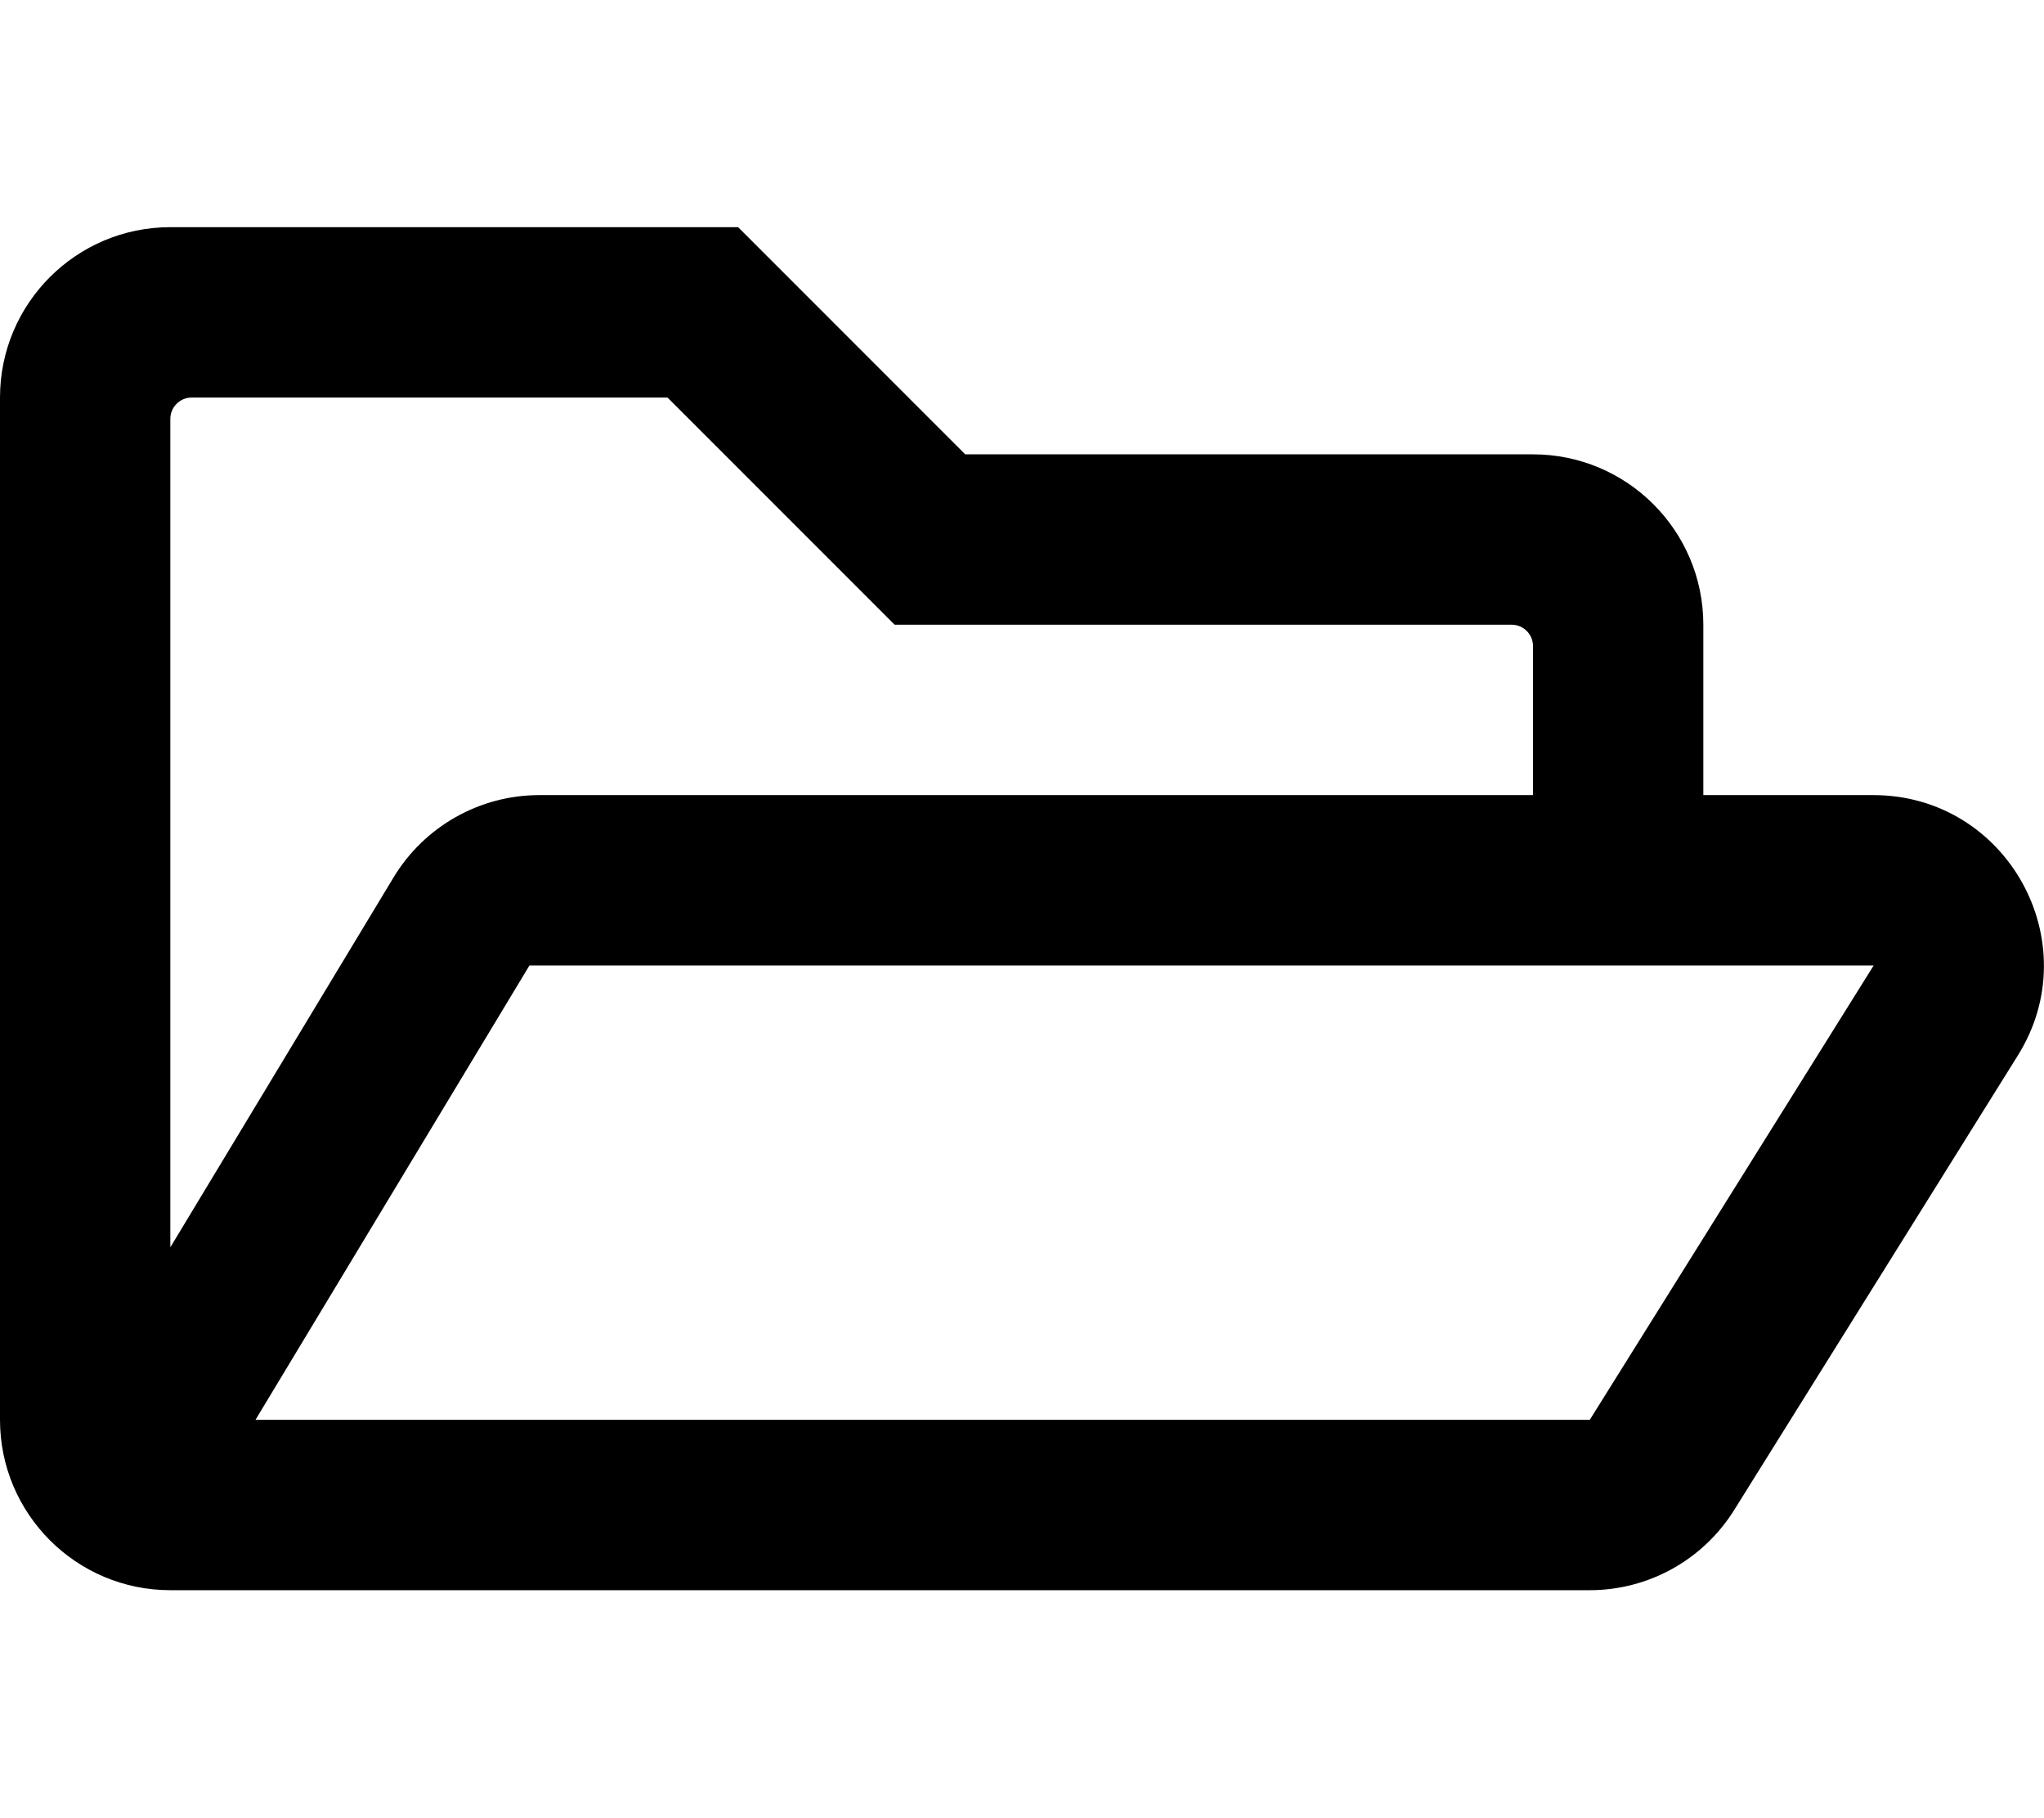
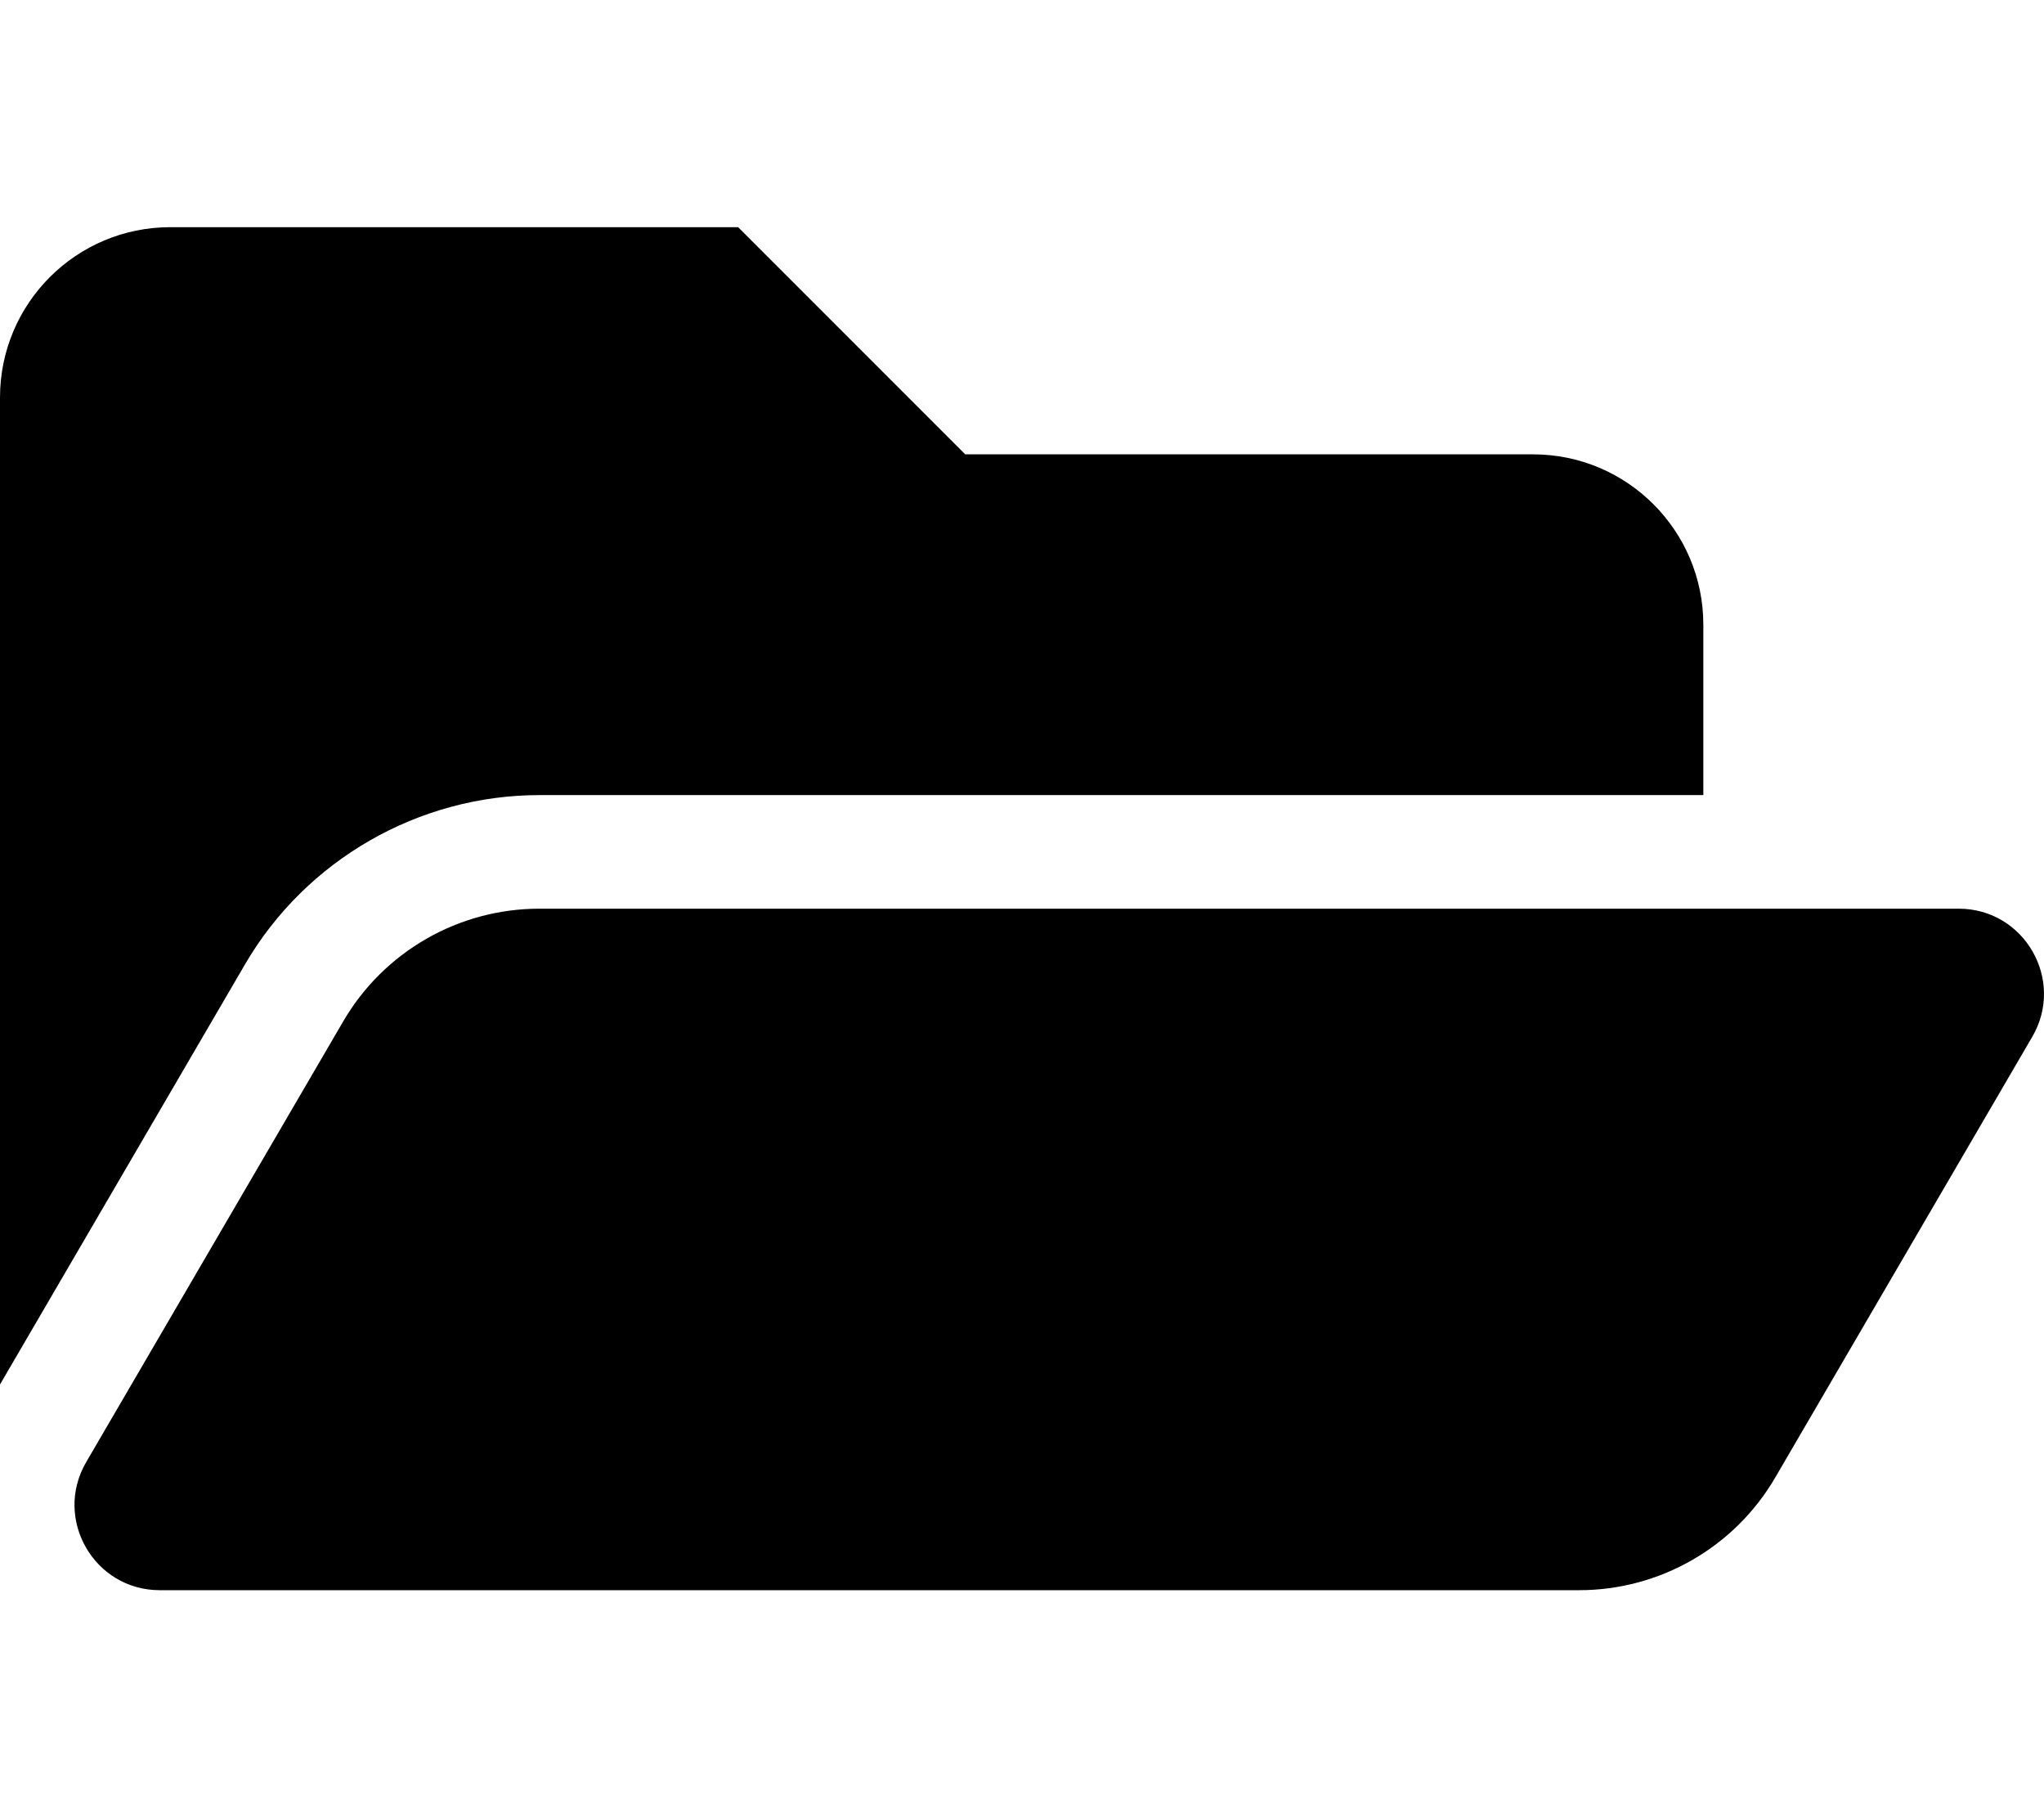
<svg xmlns="http://www.w3.org/2000/svg" viewBox="0 0 576 512">
-   <path d="M527.9 224H480v-48c0-26.5-21.5-48-48-48H272l-64-64H48C21.5 64 0 85.5 0 112v288c0 26.5 21.5 48 48 48h400c16.5 0 31.9-8.5 40.7-22.6l79.9-128c20-31.9-3-73.4-40.7-73.4zM48 118c0-3.3 2.7-6 6-6h134.1l64 64H426c3.3 0 6 2.7 6 6v42H152c-16.8 0-32.4 8.8-41.1 23.2L48 351.4zm400 282H72l77.2-128H528z" />
+   <path d="M572.694 292.093L500.27 416.248A63.997 63.997 0 0 1 444.989 448H45.025c-18.523 0-30.064-20.093-20.731-36.093l72.424-124.155A64 64 0 0 1 152 256h399.964c18.523 0 30.064 20.093 20.73 36.093zM152 224h328v-48c0-26.51-21.49-48-48-48H272l-64-64H48C21.49 64 0 85.49 0 112v278.046l69.077-118.418C86.214 242.25 117.989 224 152 224z" />
</svg>
